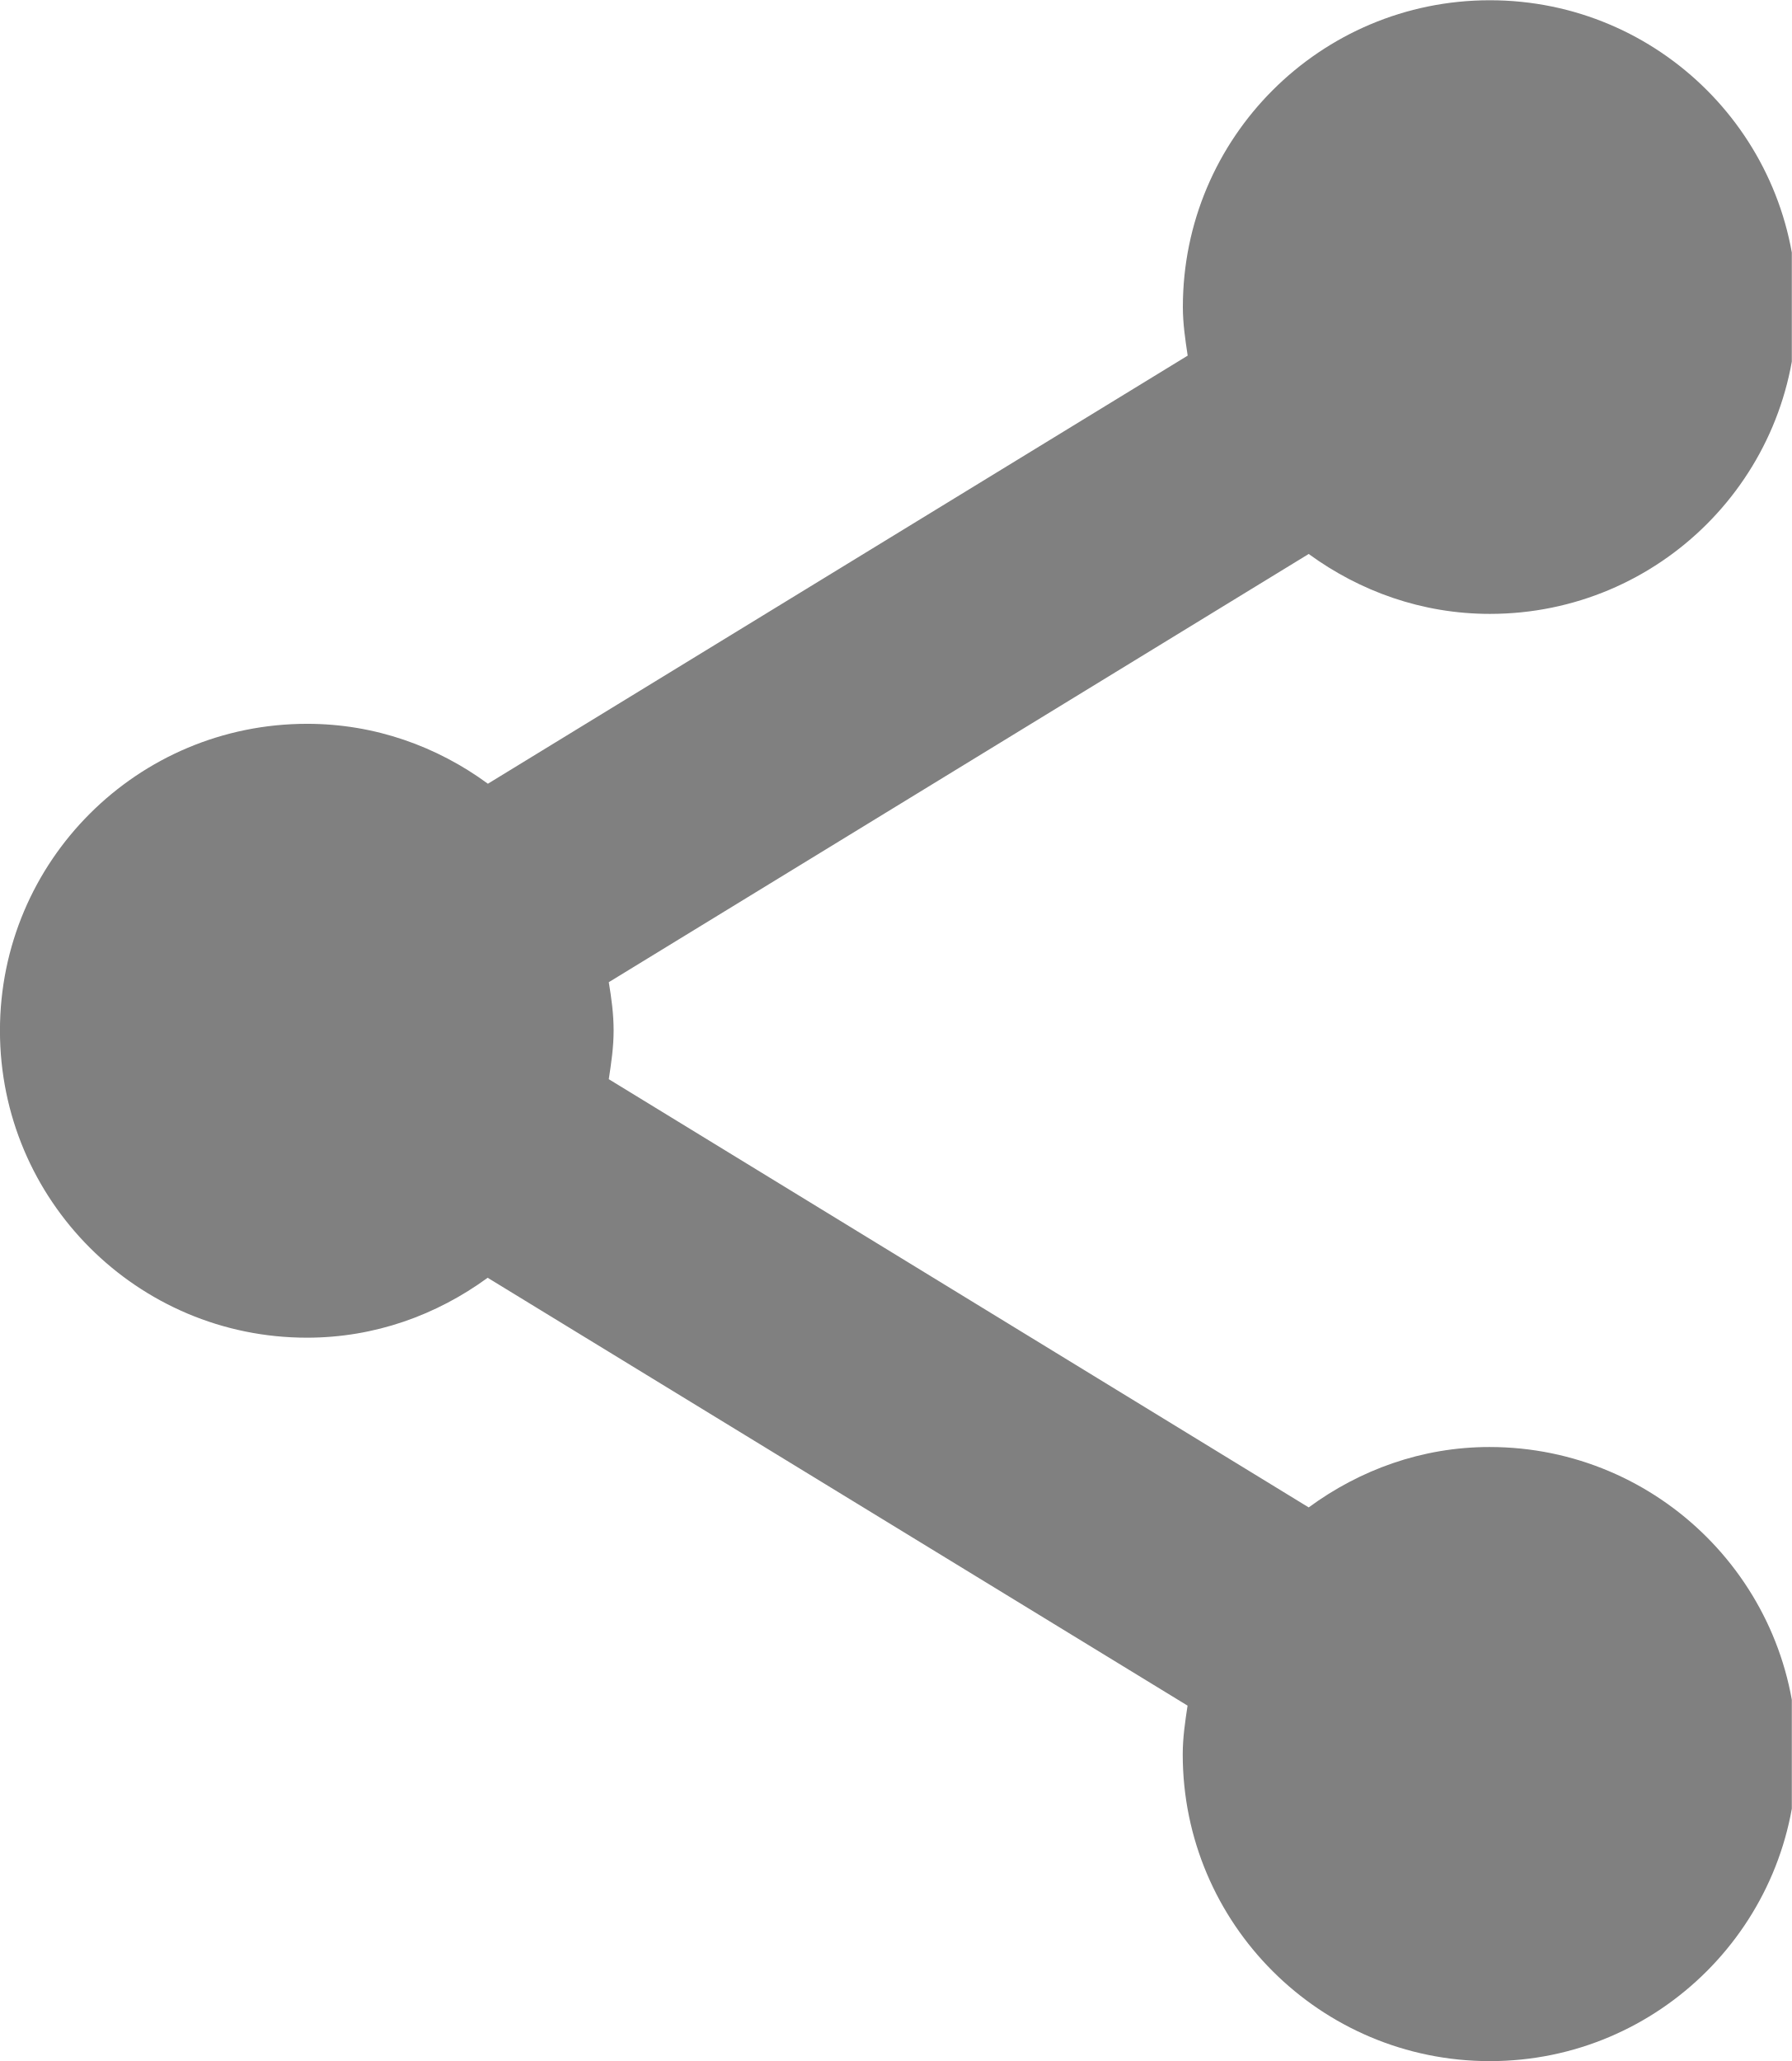
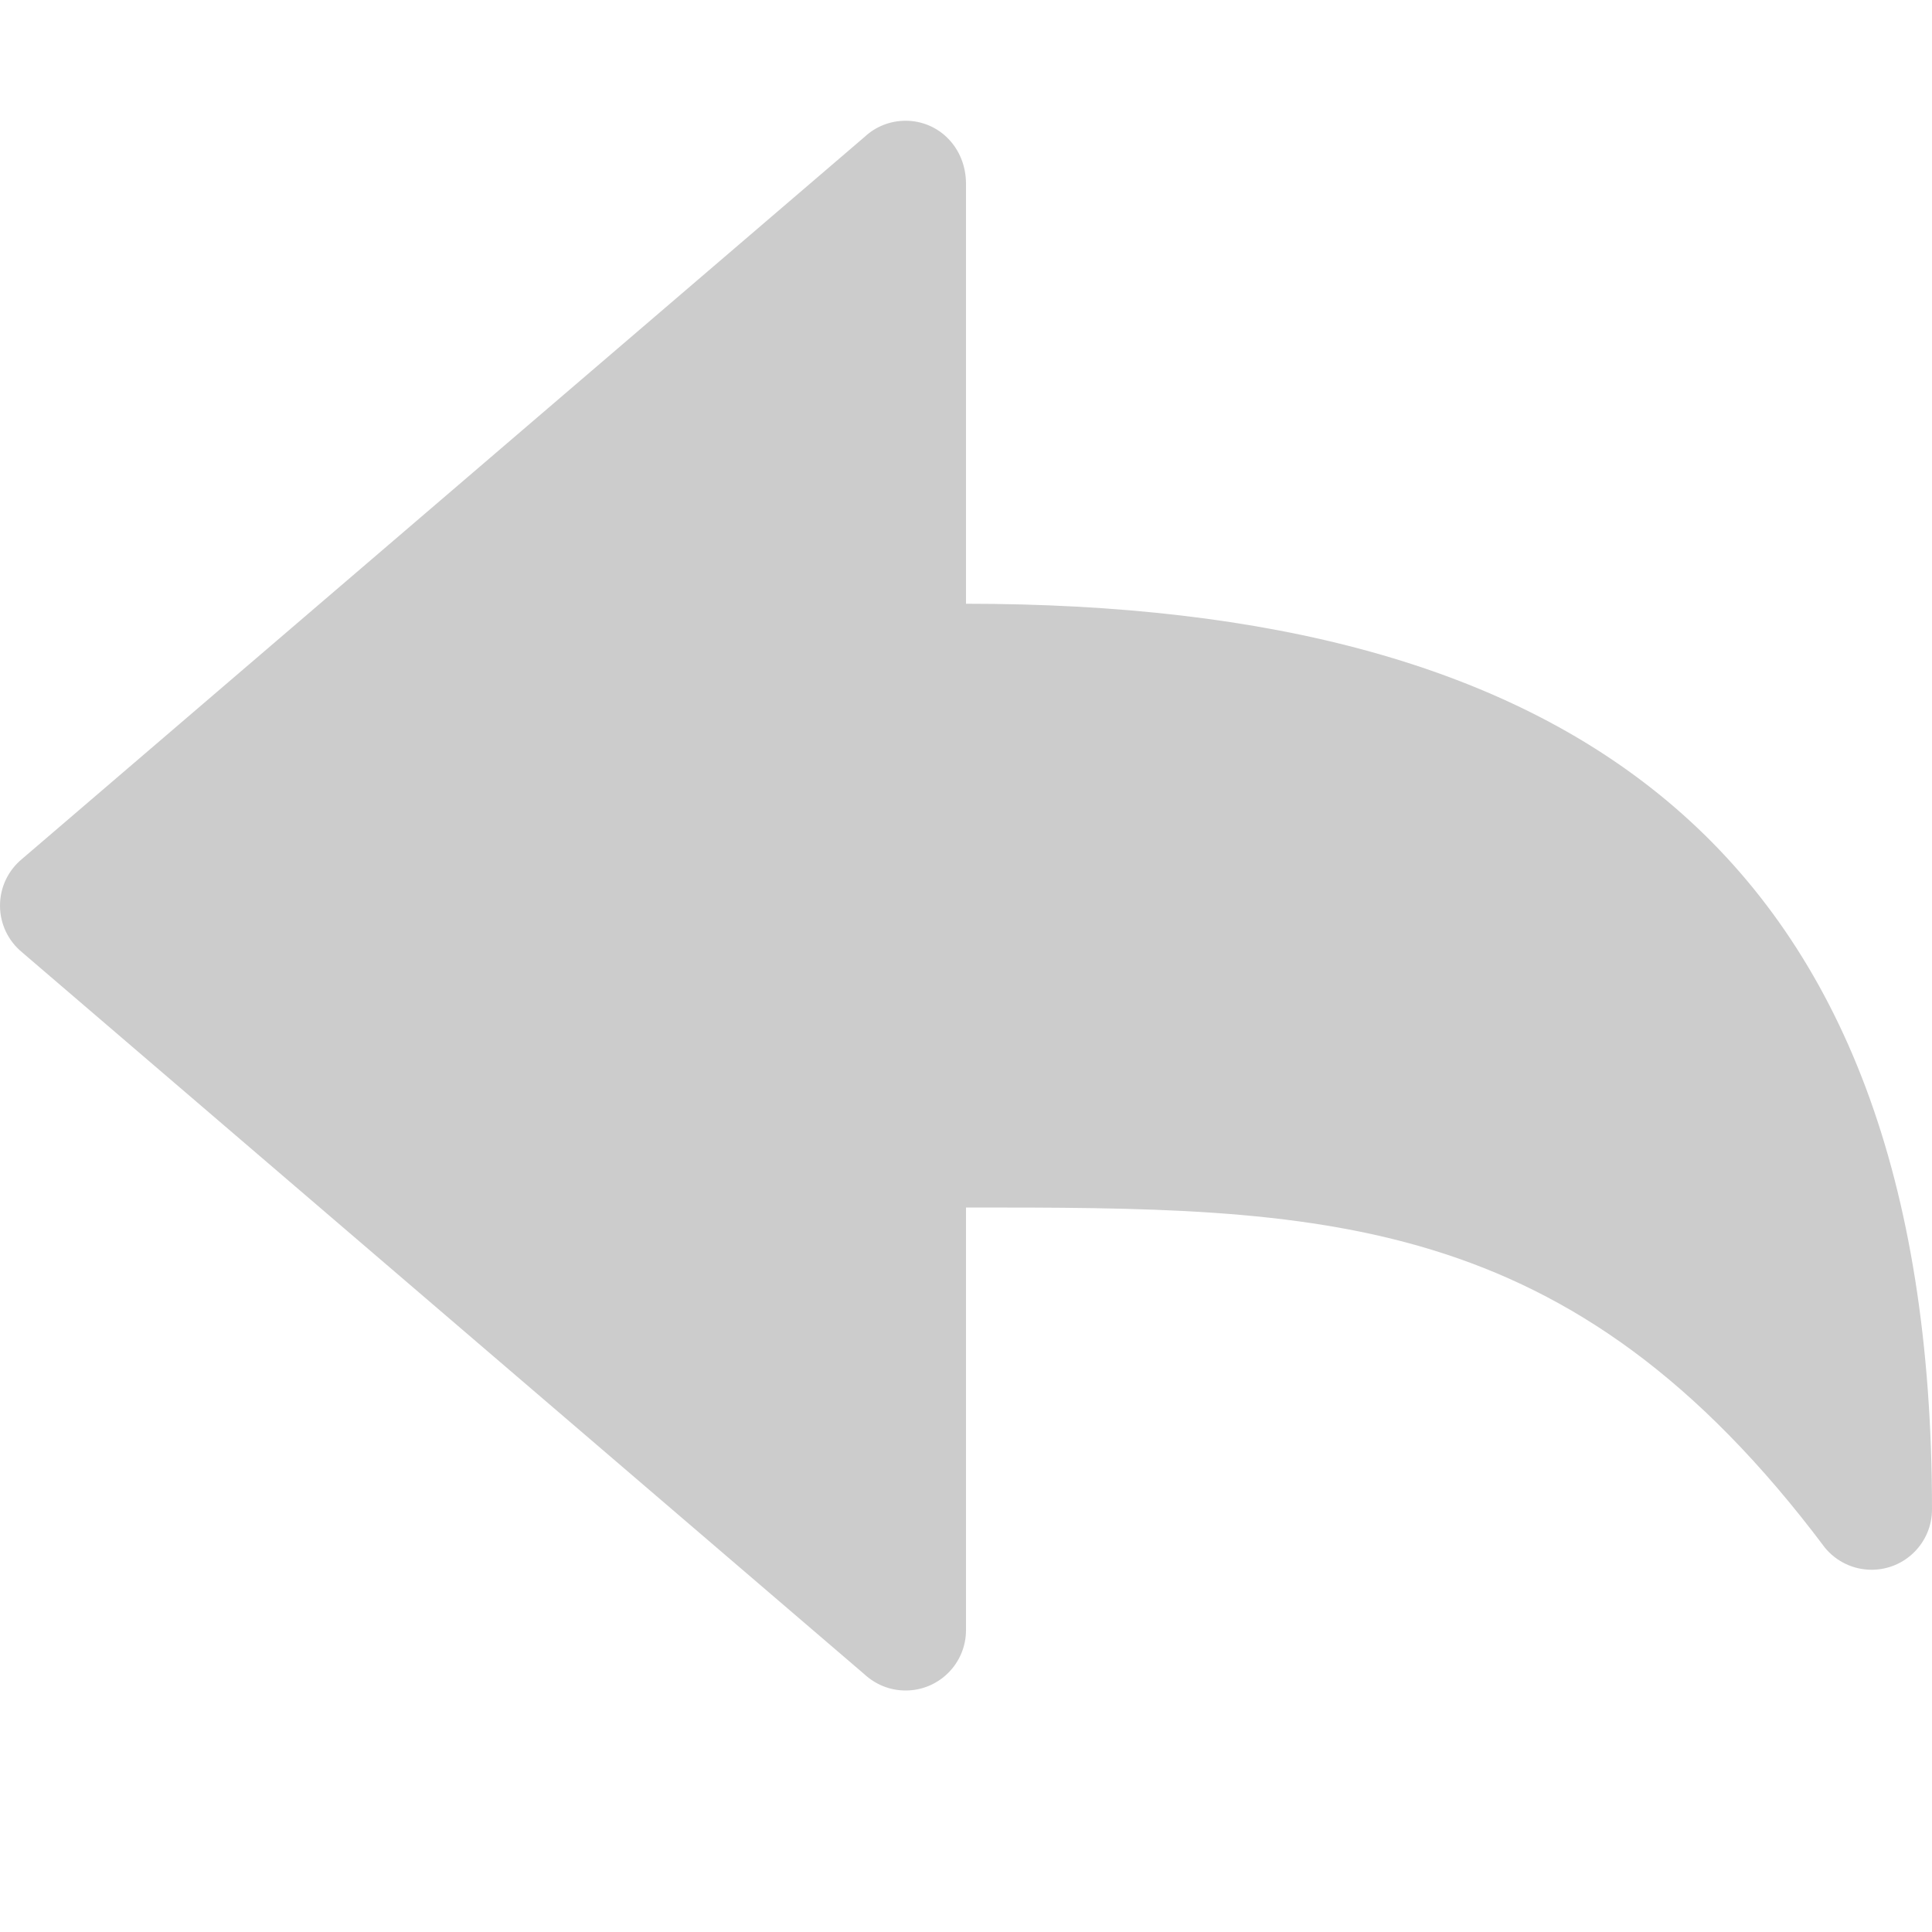
- <svg xmlns="http://www.w3.org/2000/svg" xmlns:xlink="http://www.w3.org/1999/xlink" width="19.814" height="22.787">
-   <defs>
-     <clipPath id="b">
-       <use width="1" height="1" xlink:href="#a" overflow="visible" />
-     </clipPath>
-   </defs>
-   <g transform="matrix(1.33554 0 0 1.33554 51.355 -7.328)" fill="gray">
-     <defs>
-       <path id="a" d="M-38.453 5.486h14.836v17.662h-14.836z" />
-     </defs>
-     <path d="M-26.12 17.466c-.56 0-1.075.19-1.497.5l-5.795-3.545c.02-.132.04-.265.04-.403 0-.135-.018-.268-.04-.4l5.795-3.545c.422.308.937.496 1.5.496 1.404 0 2.54-1.136 2.54-2.54 0-1.403-1.136-2.54-2.54-2.54-1.404 0-2.542 1.137-2.542 2.54 0 .136.02.27.04.402l-5.794 3.544c-.42-.308-.934-.496-1.497-.496-1.405 0-2.543 1.136-2.543 2.54 0 1.404 1.138 2.542 2.542 2.542.562 0 1.074-.188 1.496-.496l5.795 3.542c-.02.132-.04.265-.04.403 0 1.403 1.14 2.54 2.543 2.54 1.404 0 2.54-1.14 2.54-2.54 0-1.406-1.14-2.544-2.543-2.544zm0 0" clip-path="url(#b)" />
-   </g>
+ <svg xmlns="http://www.w3.org/2000/svg" width="16" height="16" viewBox="0 0 16 16">
+   <path fill="#CCC" fill-rule="evenodd" d="M7.5,13 C7.776,13 8,12.776 8,12.5 C8,12.496 8,11.329 8,9 C10.932,9 13,9 15.113,11.817 C15.205,11.929 15.344,12 15.5,12 C15.776,12 16,11.776 16,11.5 C16,6 12.988,4 8,4 L8,0.522 C8,0.224 7.776,0 7.5,0 C7.369,0 7.25,0.05 7.161,0.133 L0.183,6.113 C0.071,6.205 0,6.344 0,6.5 C0,6.655 0.071,6.794 0.181,6.885 L7.158,12.865 C7.249,12.949 7.368,13 7.5,13 Z" transform="translate(0 1)" />
</svg>
